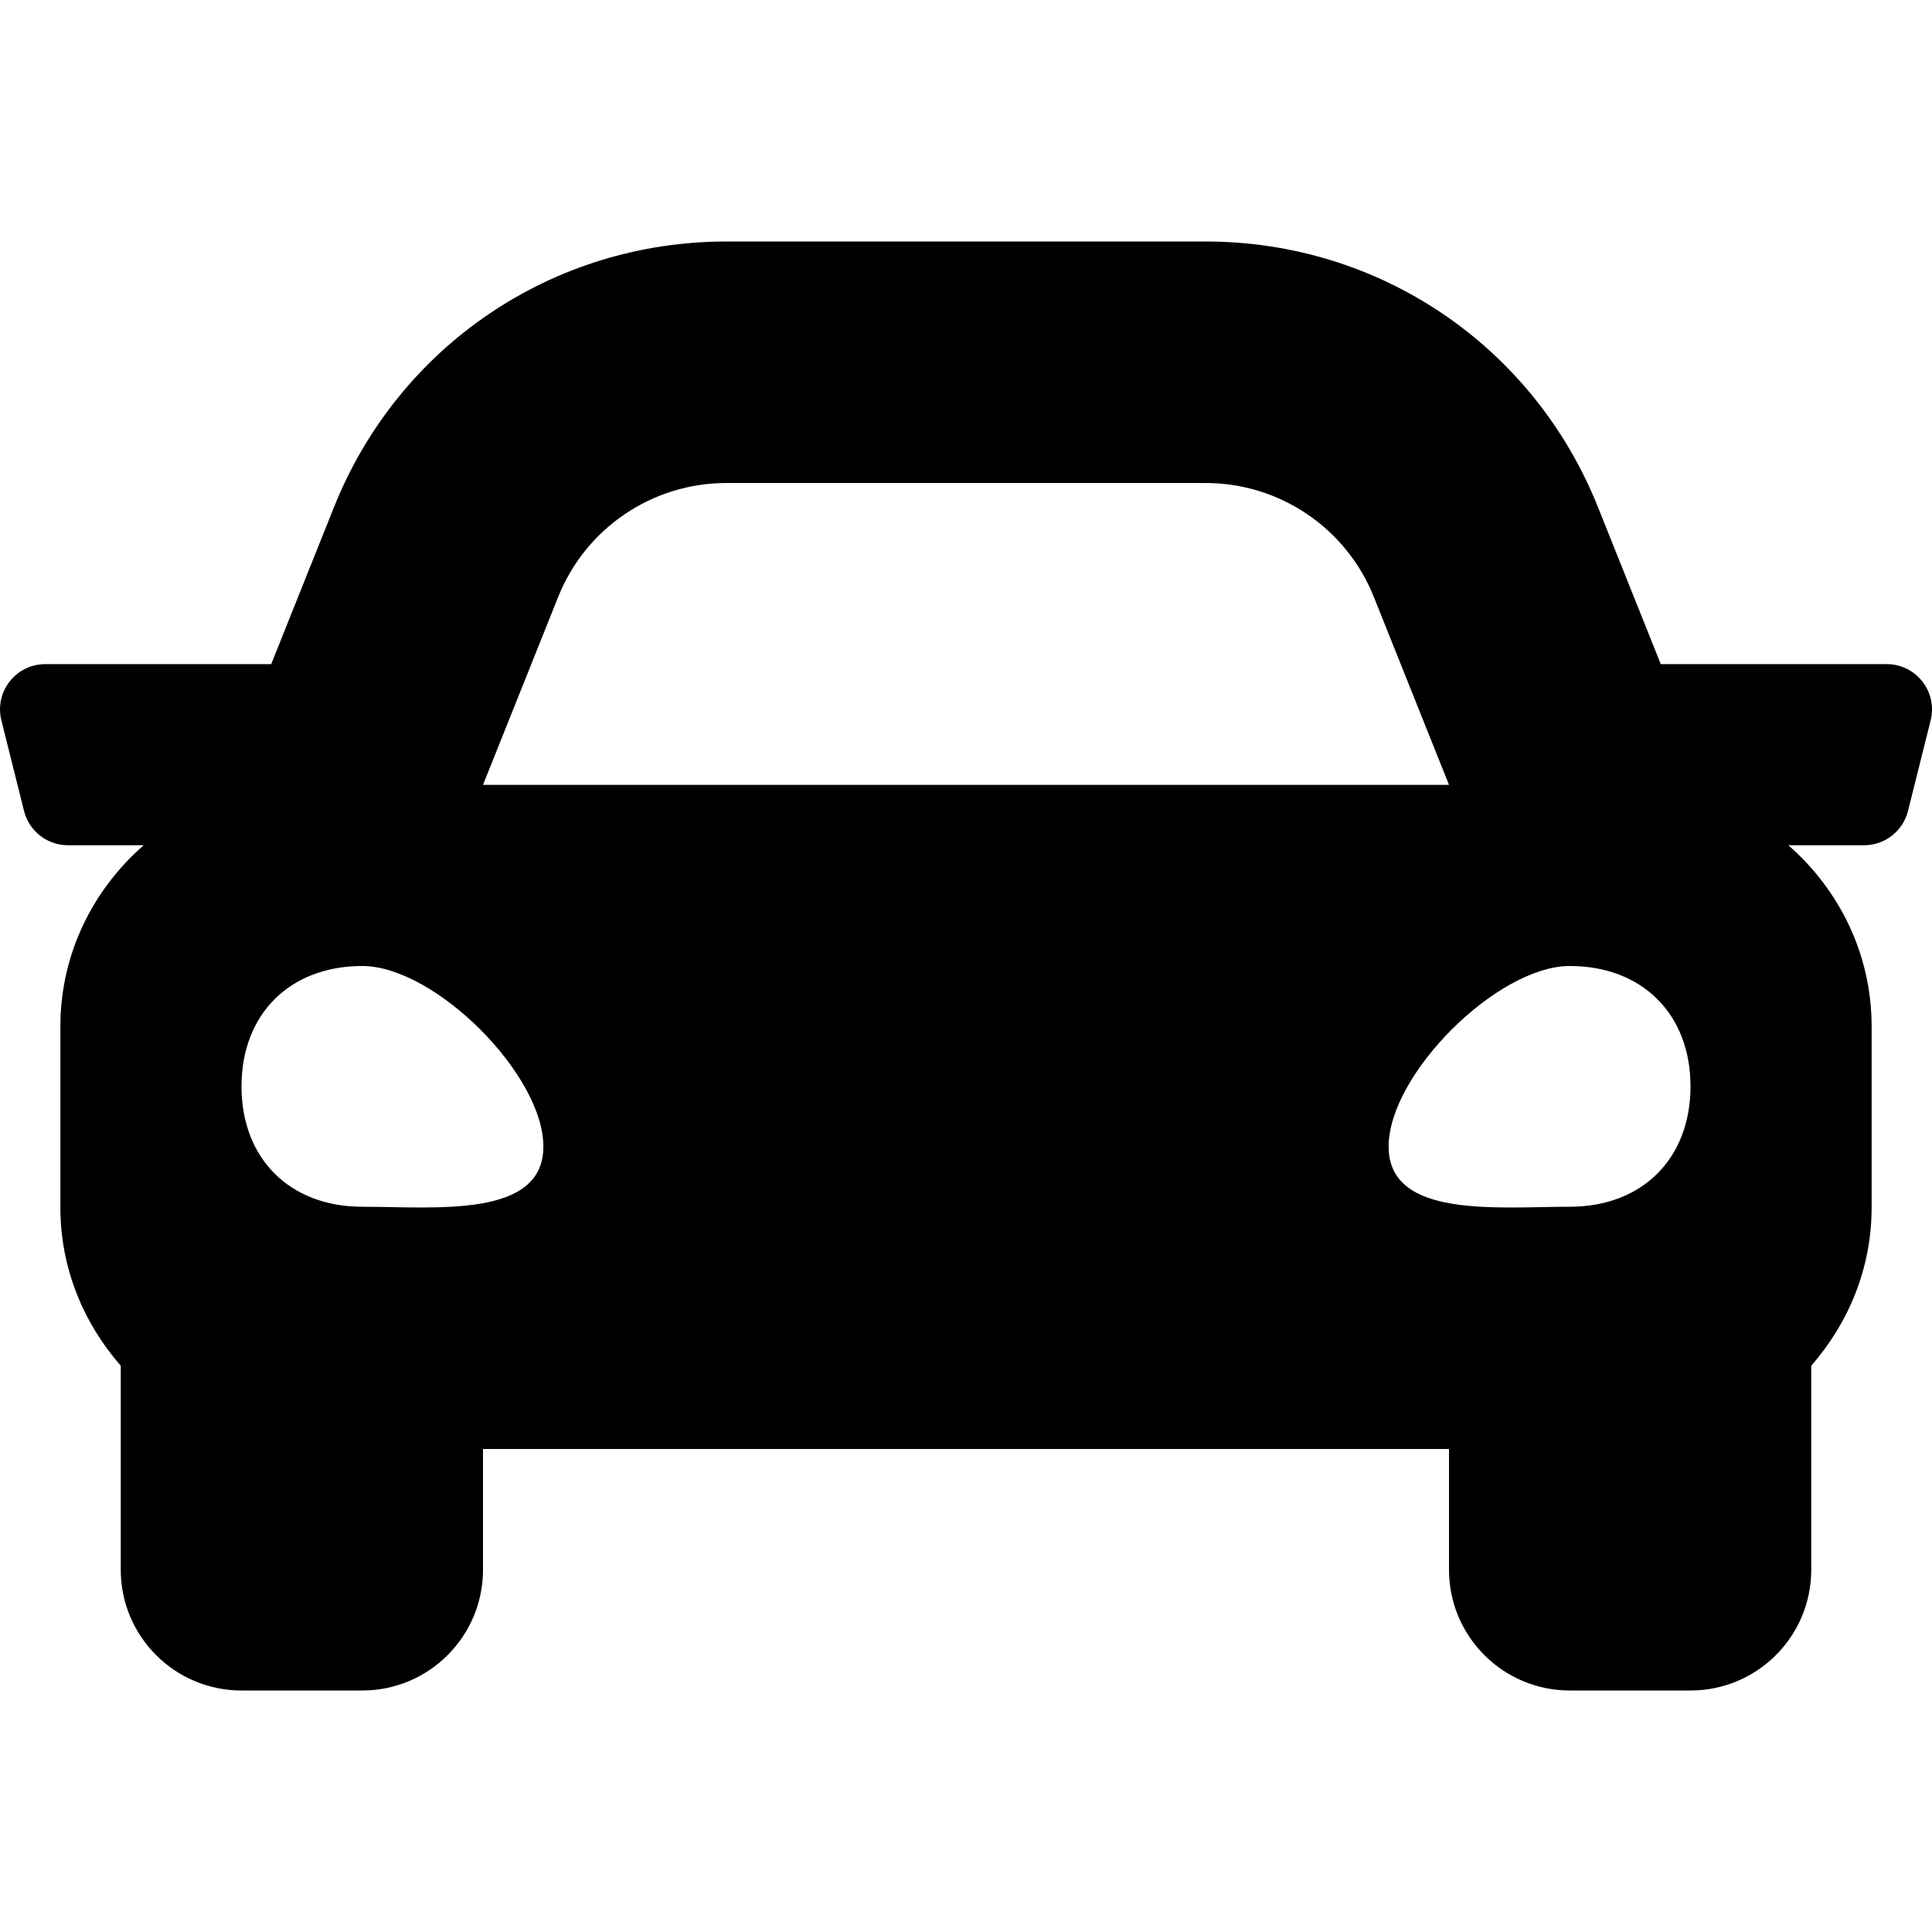
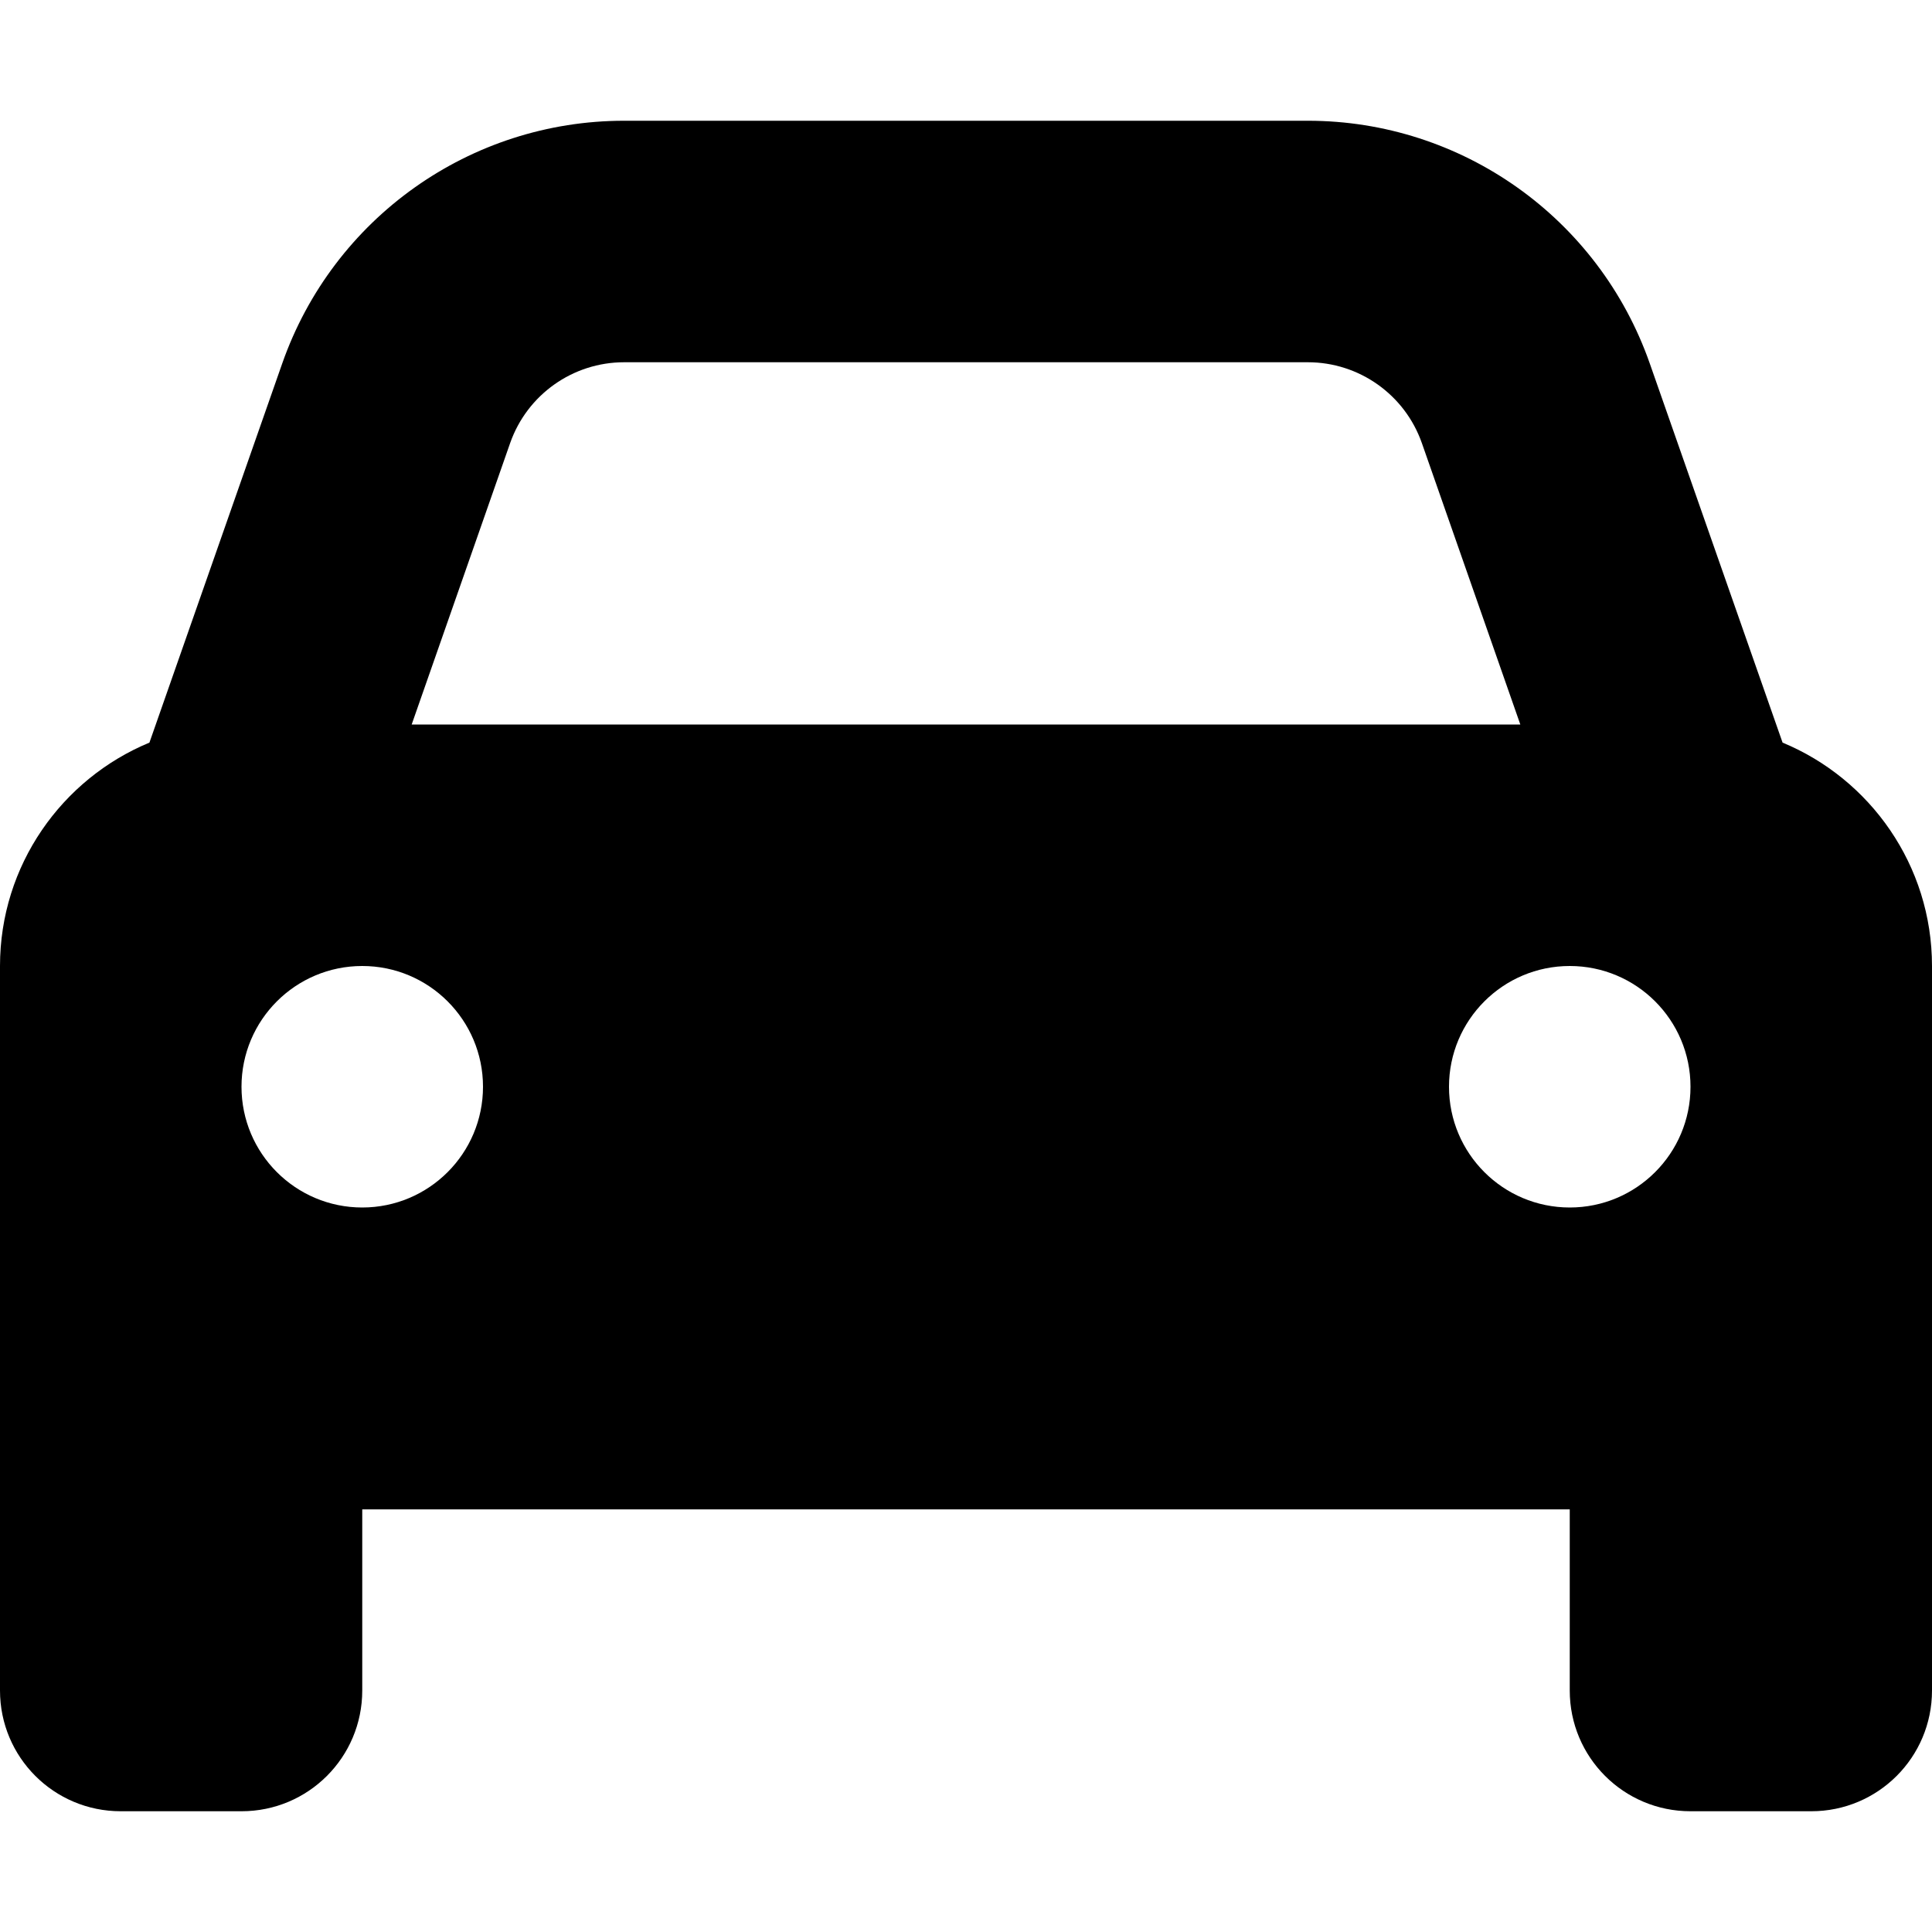
<svg xmlns="http://www.w3.org/2000/svg" viewBox="0 0 512 512">
-   <path d="M499.99 176h-59.87l-16.64-41.6C406.38 91.63 365.57 64 319.5 64h-127c-46.06 0-86.88 27.63-103.99 70.4L71.87 176H12.01C4.2 176-1.53 183.34.37 190.91l6 24C7.7 220.25 12.5 224 18.01 224h20.07C24.65 235.73 16 252.78 16 272v48c0 16.12 6.16 30.67 16 41.93V416c0 17.67 14.33 32 32 32h32c17.67 0 32-14.33 32-32v-32h256v32c0 17.67 14.33 32 32 32h32c17.67 0 32-14.33 32-32v-54.07c9.84-11.25 16-25.8 16-41.93v-48c0-19.22-8.65-36.27-22.07-48H494c5.51 0 10.31-3.75 11.64-9.09l6-24c1.89-7.57-3.84-14.91-11.65-14.91zm-352.06-17.83c7.29-18.22 24.94-30.17 44.57-30.17h127c19.63 0 37.28 11.95 44.57 30.17L384 208H128l19.93-49.83zM96 319.8c-19.2 0-32-12.76-32-31.9S76.8 256 96 256s48 28.71 48 47.85-28.8 15.95-48 15.95zm320 0c-19.2 0-48 3.19-48-15.95S396.8 256 416 256s32 12.76 32 31.9-12.8 31.9-32 31.9z" />
+   <path d="M135.2 117.4L109.1 192H402.9l-26.1-74.6C372.3 104.6 360.2 96 346.6 96H165.4c-13.6 0-25.7 8.6-30.2 21.4zM39.6 196.8L74.8 96.3C88.3 57.8 124.6 32 165.4 32H346.6c40.8 0 77.1 25.8 90.6 64.3l35.2 100.5c23.2 9.6 39.6 32.5 39.6 59.2V400v48c0 17.7-14.3 32-32 32H448c-17.7 0-32-14.3-32-32V400H96v48c0 17.7-14.3 32-32 32H32c-17.7 0-32-14.3-32-32V400 256c0-26.7 16.4-49.6 39.6-59.2zM128 288a32 32 0 1 0 -64 0 32 32 0 1 0 64 0zm288 32a32 32 0 1 0 0-64 32 32 0 1 0 0 64z" />
</svg>
